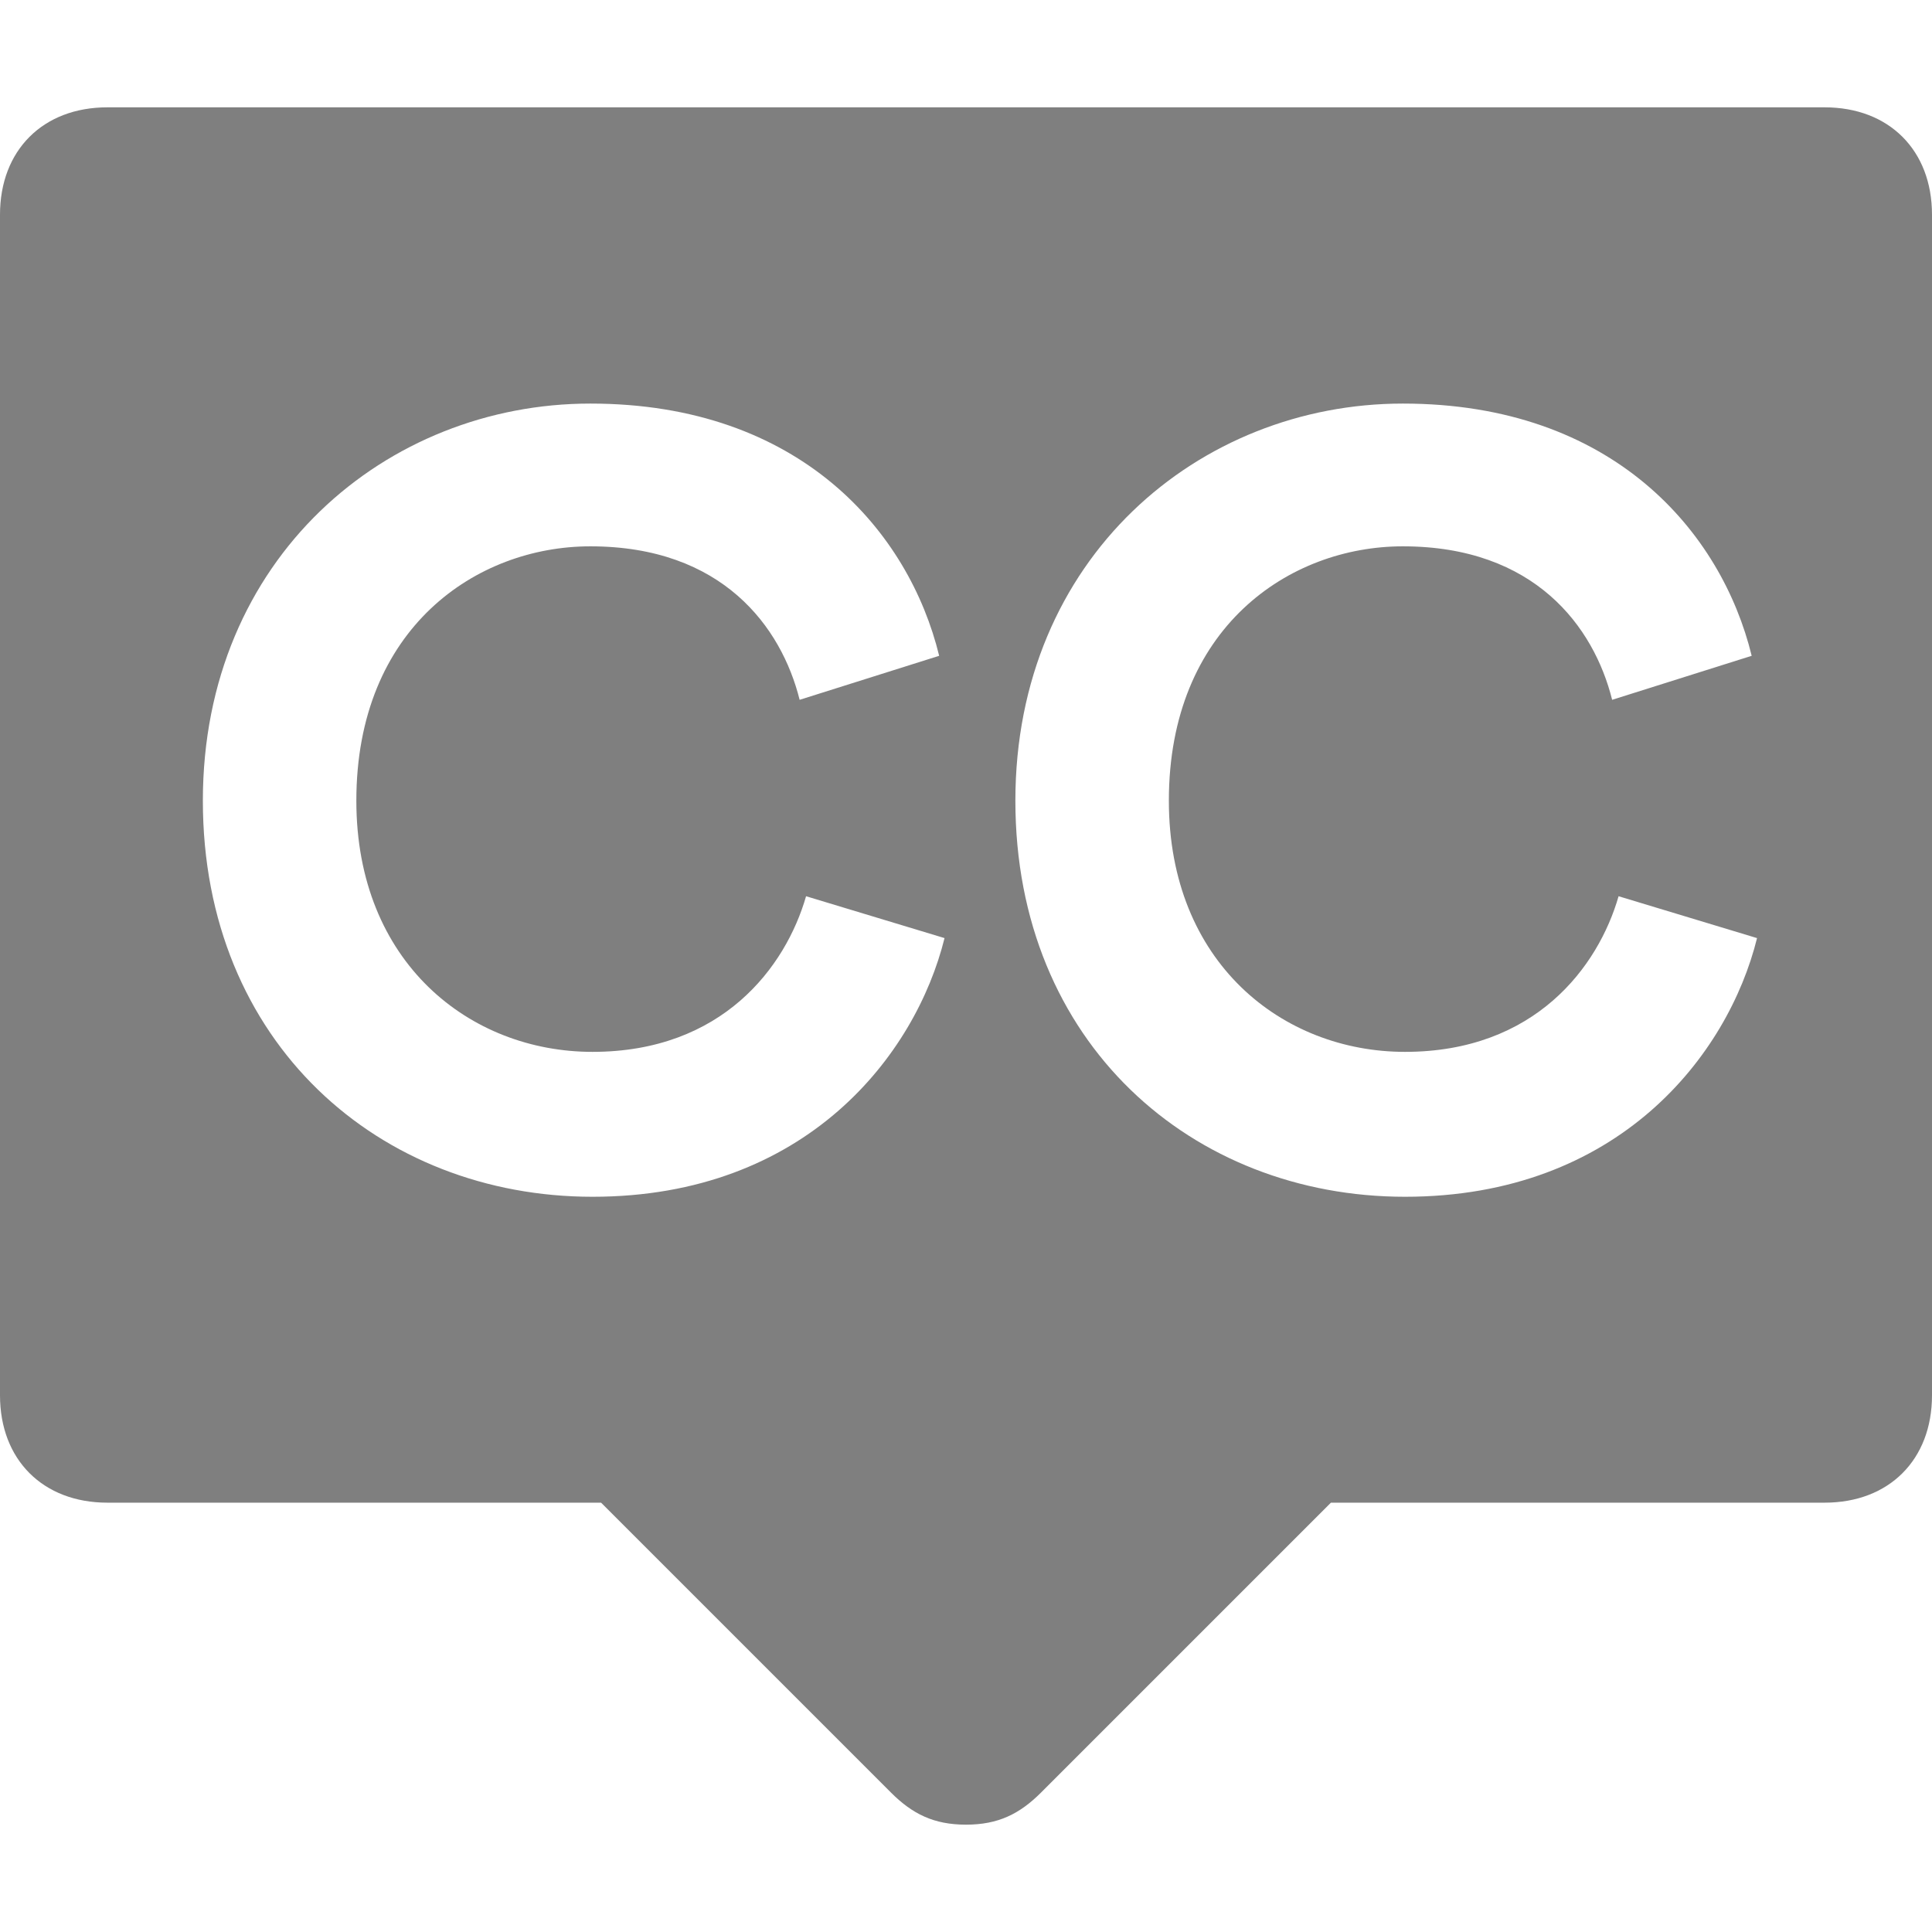
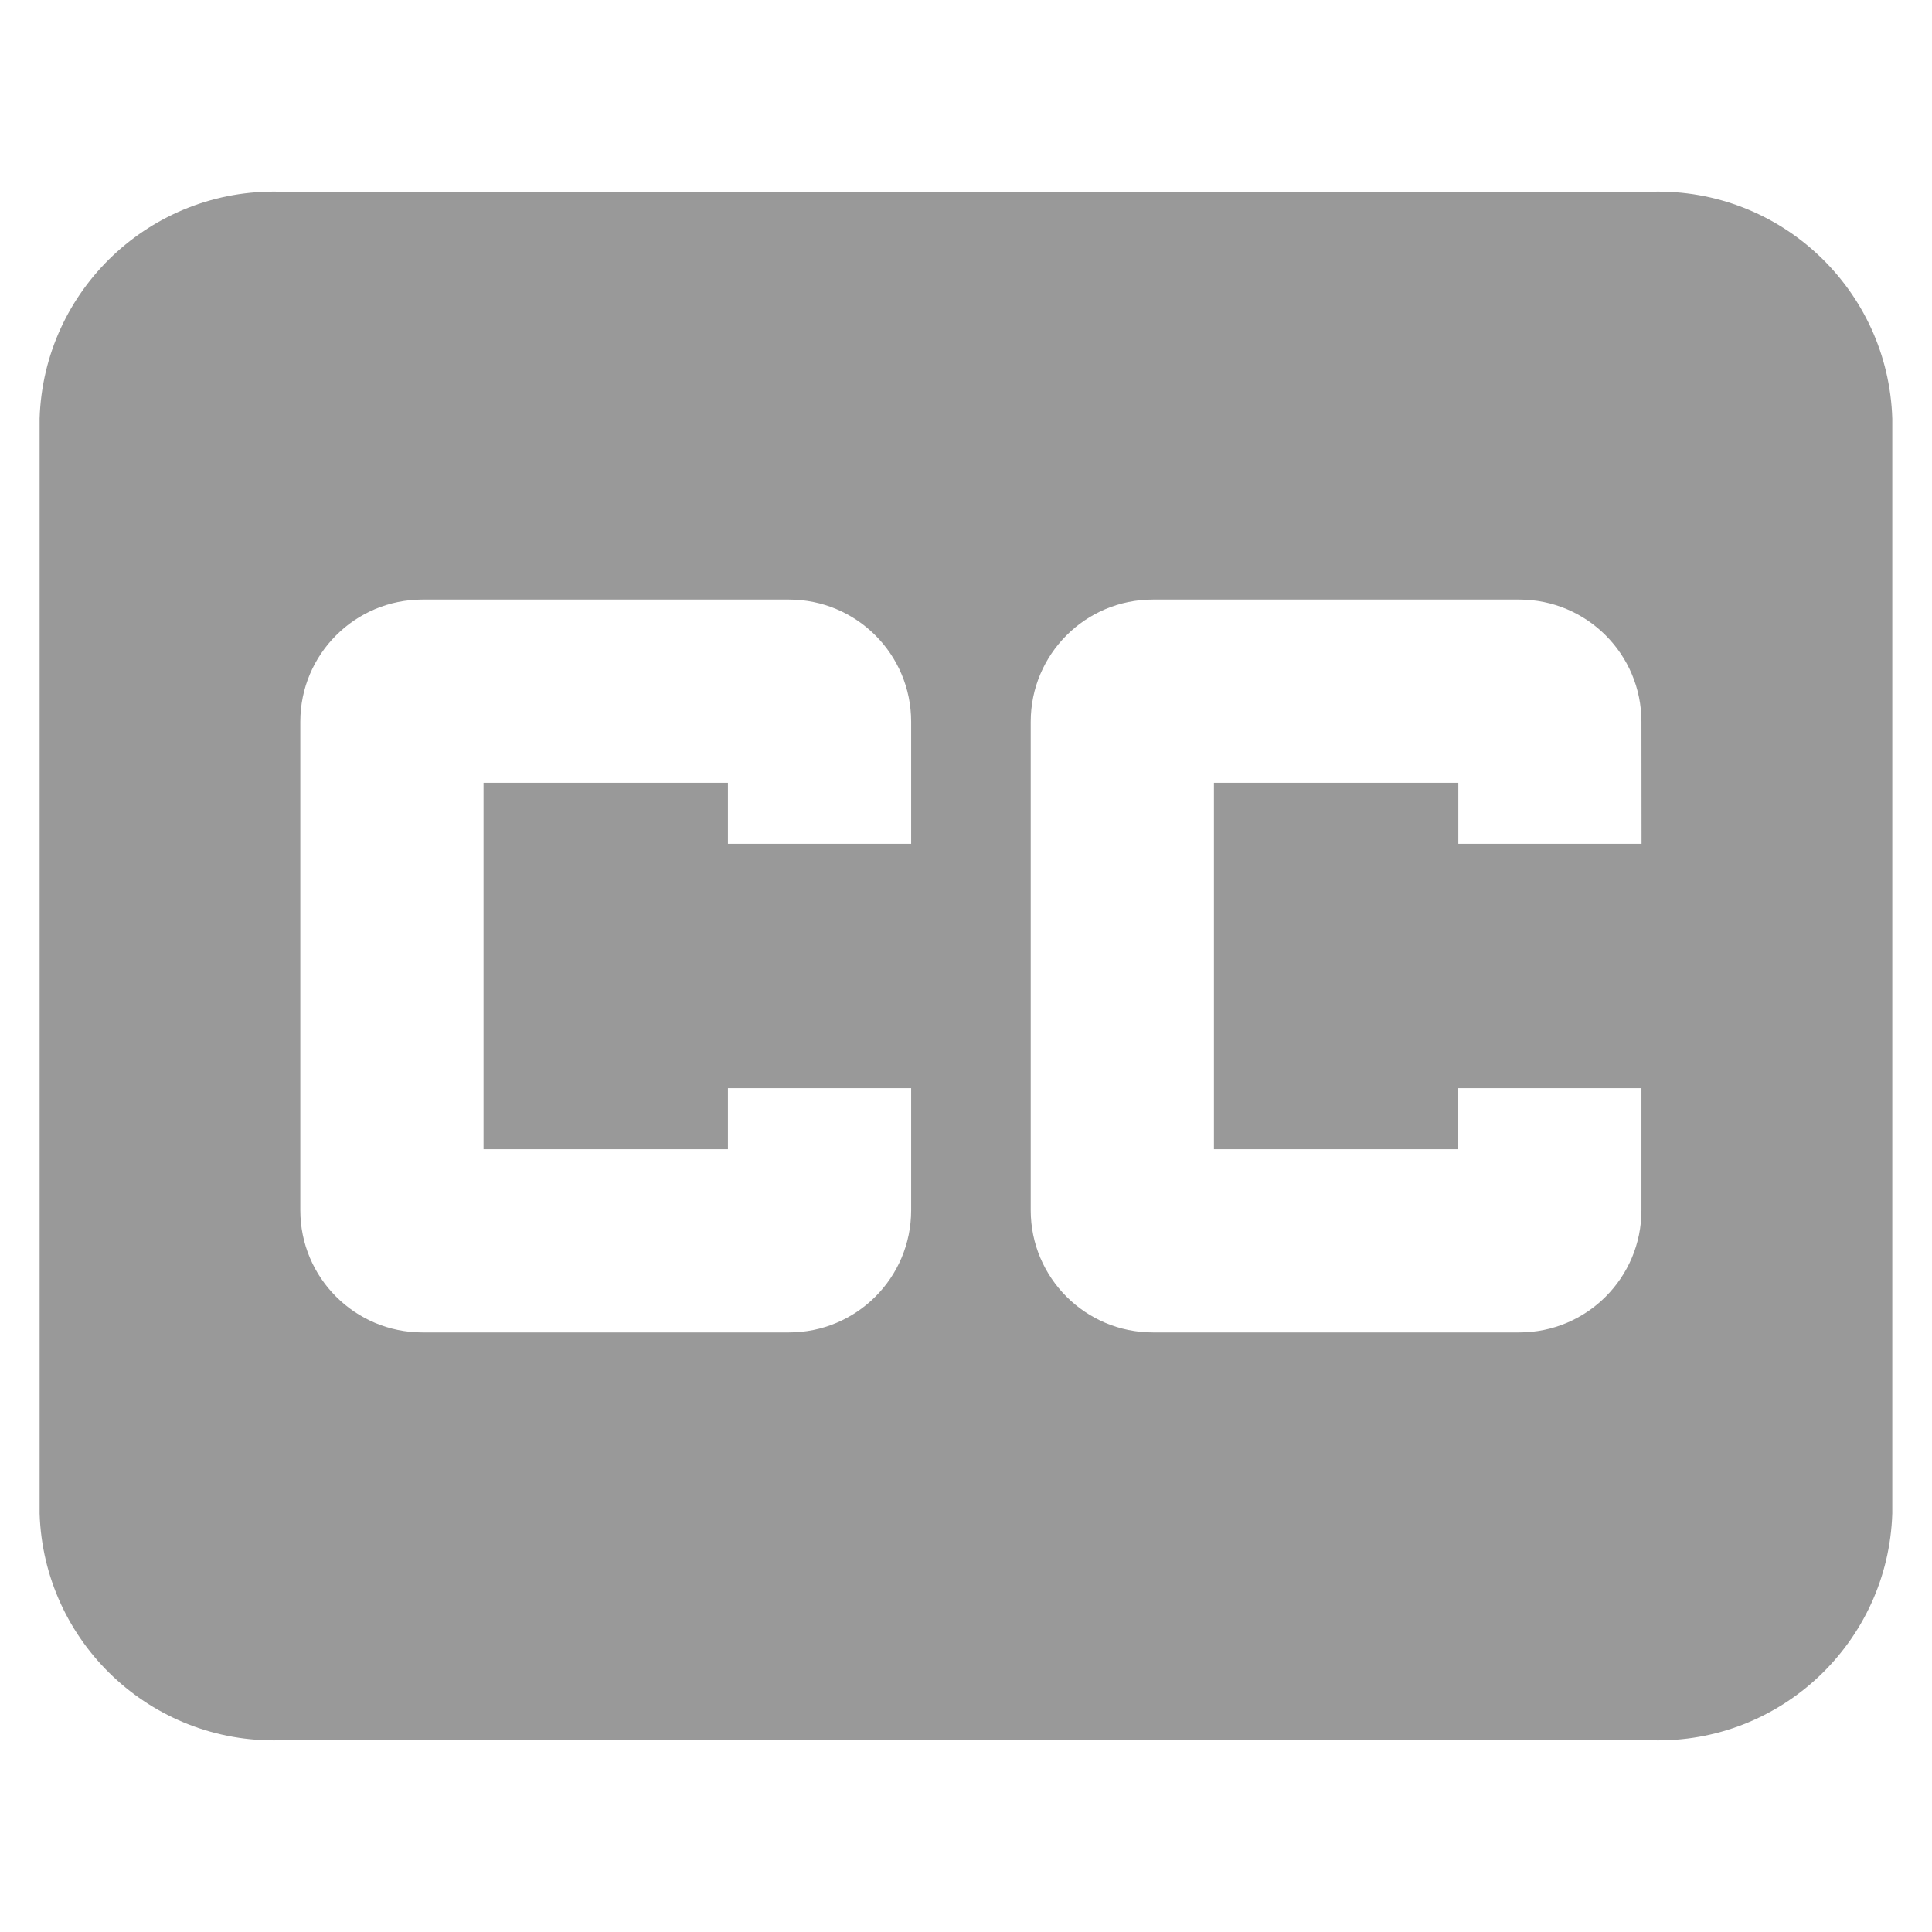
<svg xmlns="http://www.w3.org/2000/svg" width="18px" height="18px" viewBox="0 0 18 18">
-   <g fill-rule="evenodd" fill-opacity="0.5">
-     <path d="M1,1 C0.4,1 0,1.4 0,2 L0,13 C0,13.6 0.4,14 1,14 L5.6,14 L8.3,16.7 C8.5,16.9 8.7,17 9,17 C9.3,17 9.5,16.9 9.7,16.7 L12.4,14 L17,14 C17.6,14 18,13.6 18,13 L18,2 C18,1.4 17.6,1 17,1 L1,1 Z M5.52,11.15 C7.51,11.15 8.53,9.83 8.8,8.74 L7.51,8.35 C7.32,9.01 6.73,9.8 5.52,9.8 C4.38,9.8 3.32,8.97 3.32,7.46 C3.32,5.85 4.44,5.09 5.5,5.09 C6.73,5.09 7.28,5.84 7.45,6.52 L8.75,6.11 C8.47,4.96 7.46,3.76 5.5,3.76 C3.6,3.76 1.89,5.2 1.89,7.46 C1.89,9.72 3.54,11.15 5.52,11.15 Z M13.09,11.15 C15.08,11.15 16.1,9.83 16.37,8.74 L15.08,8.35 C14.89,9.01 14.3,9.8 13.09,9.8 C11.95,9.8 10.89,8.97 10.89,7.46 C10.89,5.85 12.01,5.09 13.07,5.09 C14.3,5.09 14.85,5.84 15.02,6.52 L16.32,6.11 C16.04,4.96 15.03,3.76 13.07,3.76 C11.17,3.76 9.46,5.2 9.46,7.46 C9.46,9.72 11.11,11.15 13.09,11.15 Z" />
-   </g>
+   <path style="opacity:.4;" d="M15.39,1.786H2.61A2.183,2.183,0,0,0,.369,3.9V14.1a2.183,2.183,0,0,0,2.24,2.114h12.781a2.183,2.183,0,0,0,2.24-2.114V3.9A2.183,2.183,0,0,0,15.39,1.786ZM8.489,11.276a1.138,1.138,0,0,1-1.138,1.138H3.936a1.138,1.138,0,0,1-1.138-1.138V6.724A1.138,1.138,0,0,1,3.936,5.586H7.351A1.138,1.138,0,0,1,8.489,6.724V7.862H6.782V7.293H4.505v3.414H6.782v-.569H8.489Zm6.805-3.414H13.587V7.293H11.31v3.414h2.276v-.569h1.707v1.138a1.138,1.138,0,0,1-1.138,1.138h-3.414a1.138,1.138,0,0,1-1.138-1.138V6.724a1.138,1.138,0,0,1,1.138-1.138h3.414a1.138,1.138,0,0,1,1.138,1.138Z" />
</svg>
